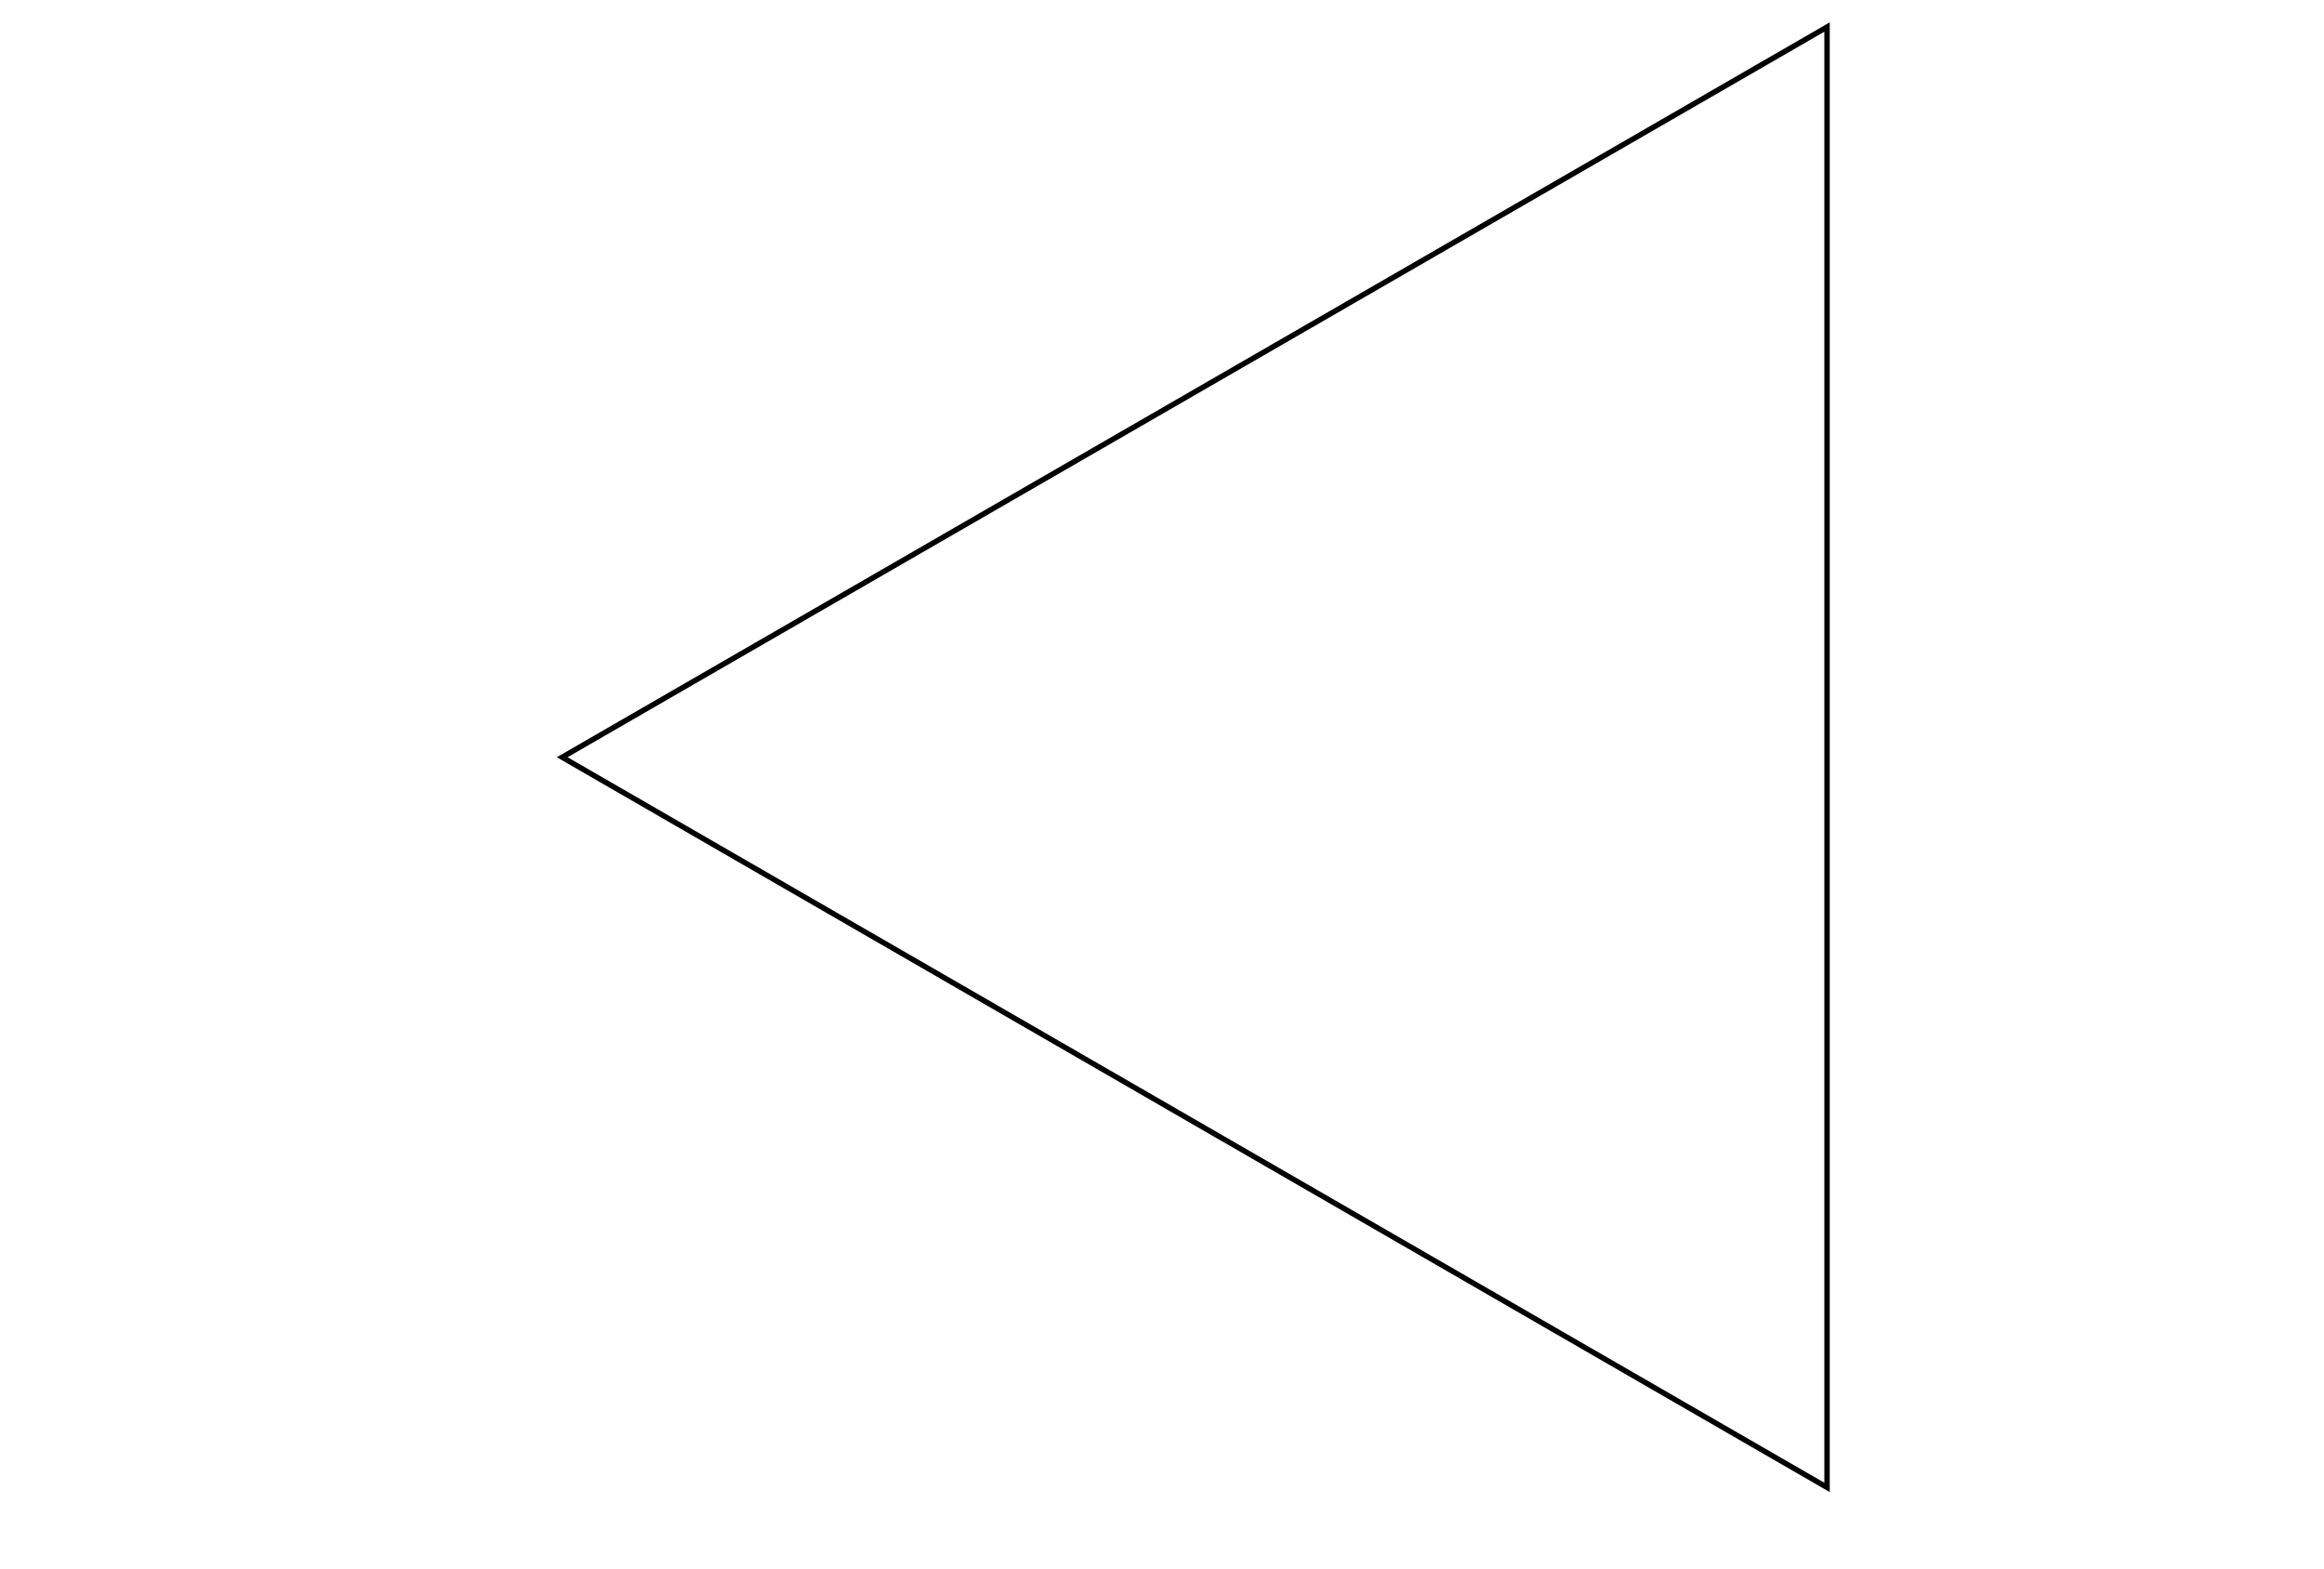
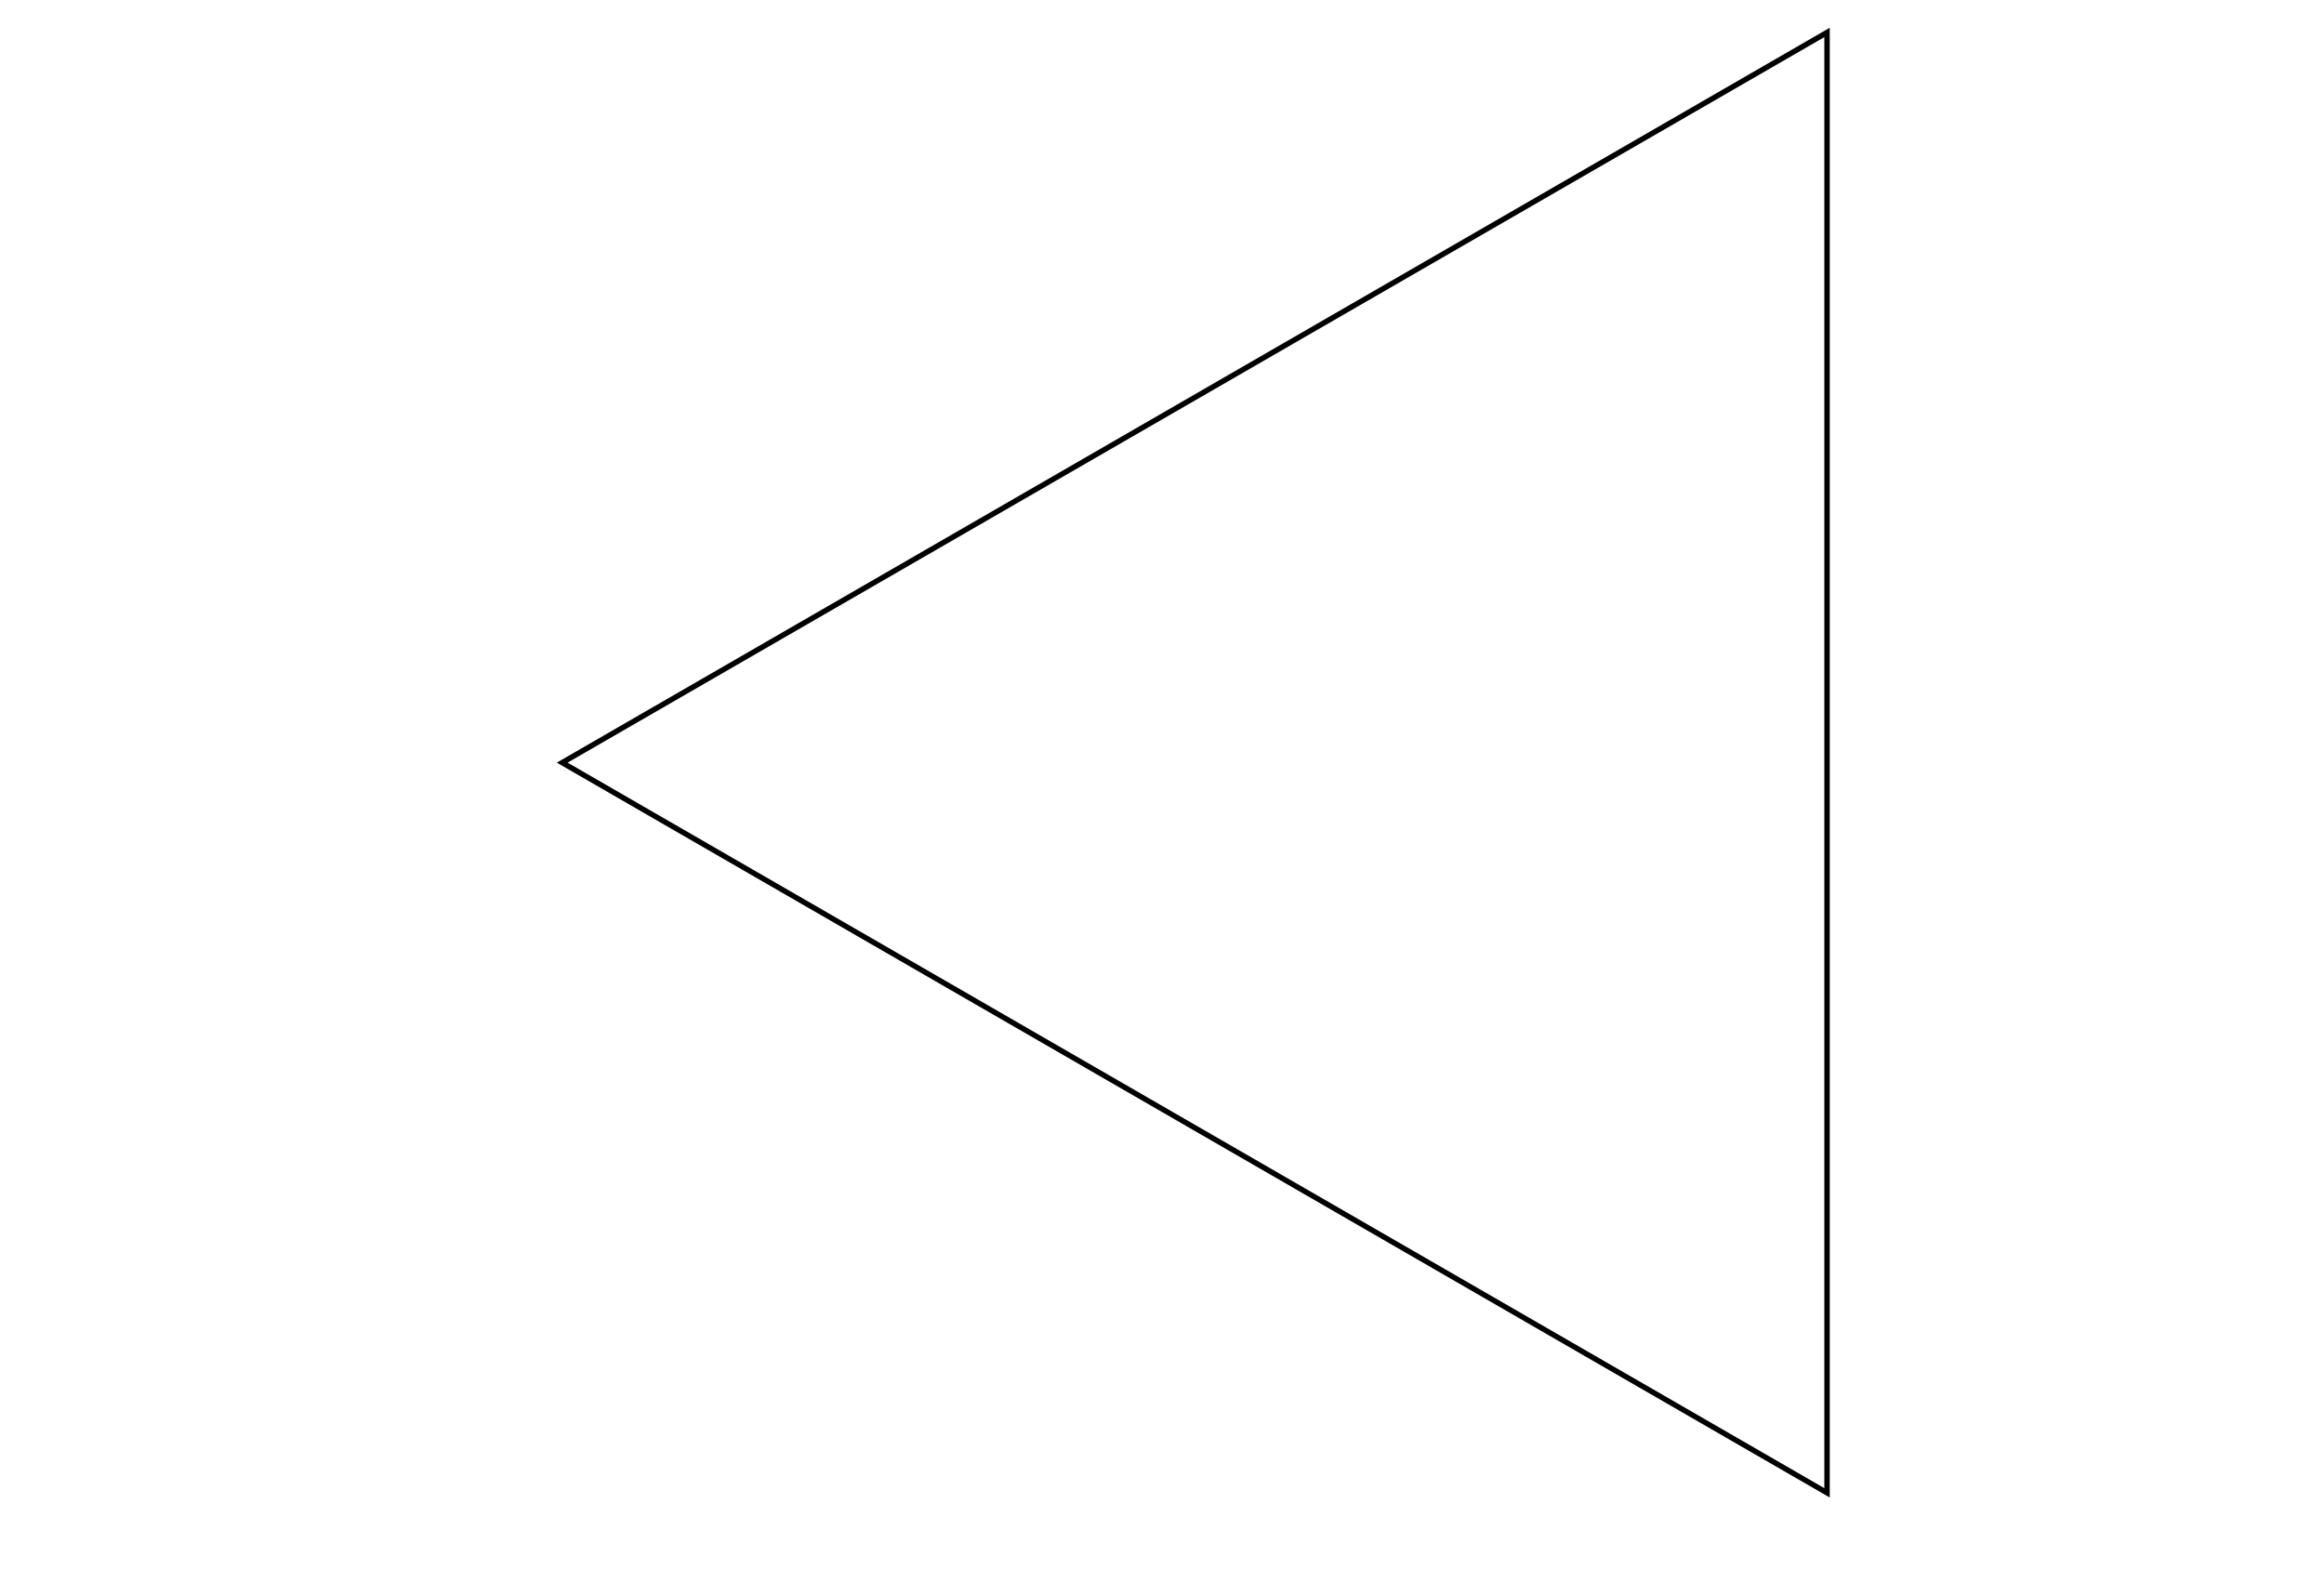
<svg xmlns="http://www.w3.org/2000/svg" width="400" height="270" viewBox="0 -10 410 290">
-   <g transform="translate(50, -5)">
+   <g transform="translate(50, -4)">
    <polygon points="277.942,0 277.942,270 44.116,135" stroke="black" fill="none" />
  </g>
</svg>
